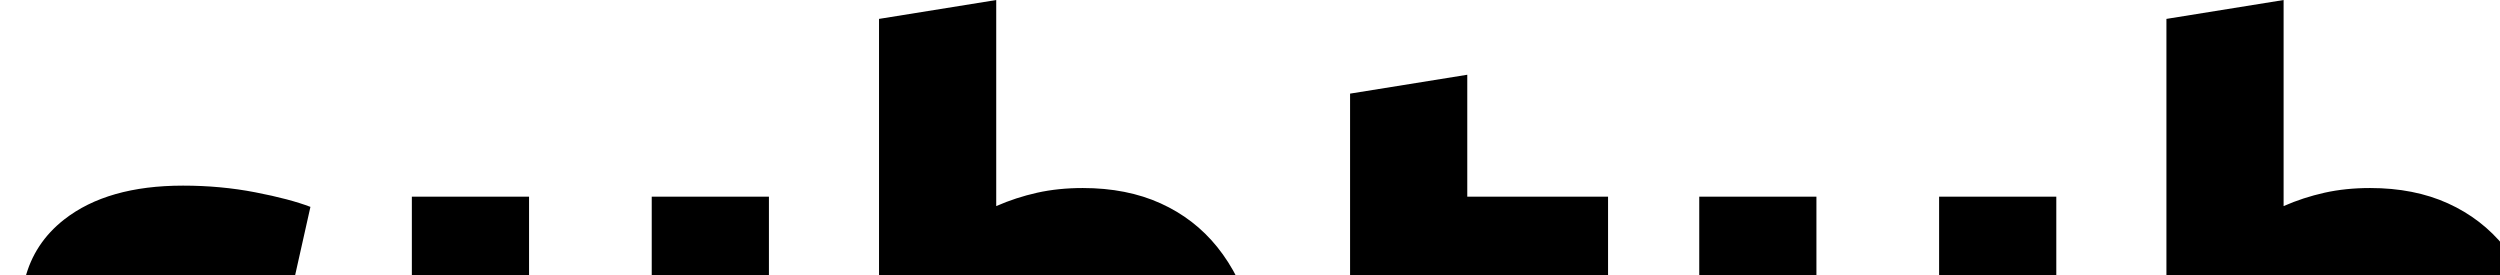
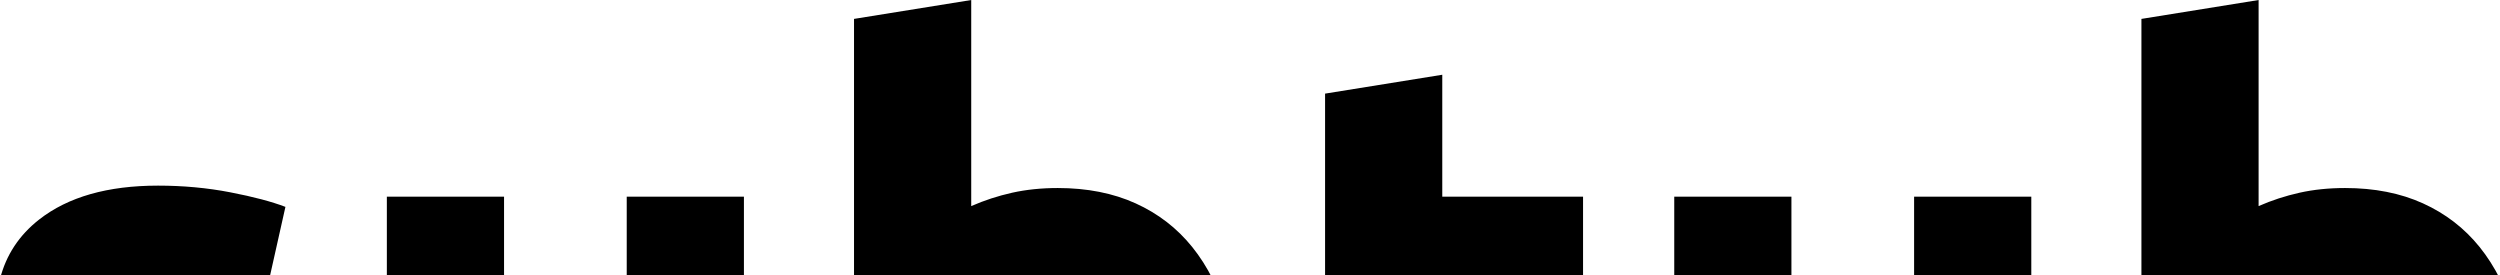
<svg xmlns="http://www.w3.org/2000/svg" width="100px" height="11px" version="1.1">
-   <path d="M 67.97,11.16 V 7.867 h 4.687 V 11.16 H 67.97 z m 14.282,0 V 7.867 h -4.688 v 3.293 h 4.688 z m -17.93,0 V 7.867 h -5.631 v -4.877 l -4.688,0.755 v 7.415 h 10.319 z m 36.679,0 c -0.234,-0.467 -0.506,-0.894 -0.817,-1.28 -0.609,-0.755 -1.364,-1.337 -2.266,-1.746 -0.902,-0.409 -1.941,-0.613 -3.114,-0.613 -0.651,0 -1.258,0.062 -1.824,0.188 -0.566,0.127 -1.112,0.304 -1.636,0.535 V 0.001 l -4.687,0.755 V 11.159 H 101 z m -70.244,0 V 7.867 h -4.688 v 3.293 h 4.688 z m -9.595,0 V 7.867 h -4.688 v 3.293 h 4.688 z m -9.391,0 0.646,-2.885 C 11.87,8.066 11.137,7.871 10.214,7.693 9.291,7.514 8.326,7.425 7.32,7.425 c -2.014,0 -3.597,0.452 -4.75,1.353 C 1.761,9.411 1.242,10.206 1,11.159 H 11.77 z m 37.735,0 c -0.235,-0.467 -0.506,-0.894 -0.817,-1.28 -0.608,-0.755 -1.363,-1.337 -2.265,-1.746 -0.902,-0.409 -1.941,-0.613 -3.114,-0.613 -0.651,0 -1.258,0.062 -1.825,0.188 -0.566,0.127 -1.111,0.304 -1.636,0.535 V 0.001 l -4.688,0.755 V 11.159 h 14.345 z" />
+   <path d="M 66.97,11.16 V 7.867 h 4.687 V 11.16 H 66.97 z m 14.282,0 V 7.867 h -4.688 v 3.293 h 4.688 z m -17.93,0 V 7.867 h -5.631 v -4.877 l -4.688,0.755 v 7.415 h 10.319 z m 36.679,0 c -0.234,-0.467 -0.506,-0.894 -0.817,-1.28 -0.609,-0.755 -1.364,-1.337 -2.266,-1.746 -0.902,-0.409 -1.941,-0.613 -3.114,-0.613 -0.651,0 -1.258,0.062 -1.824,0.188 -0.566,0.127 -1.112,0.304 -1.636,0.535 V 0.001 l -4.687,0.755 V 11.159 H 100 z m -70.244,0 V 7.867 h -4.688 v 3.293 h 4.688 z m -9.595,0 V 7.867 h -4.688 v 3.293 h 4.688 z m -9.391,0 0.646,-2.885 C 10.87,8.066 10.137,7.871 9.214,7.693 8.291,7.514 7.326,7.425 6.32,7.425 c -2.014,0 -3.597,0.452 -4.75,1.353 C 0.761,9.411 0.242,10.206 0,11.159 h 10.77 z m 37.735,0 c -0.235,-0.467 -0.506,-0.894 -0.817,-1.28 -0.608,-0.755 -1.363,-1.337 -2.265,-1.746 -0.902,-0.409 -1.941,-0.613 -3.114,-0.613 -0.651,0 -1.258,0.062 -1.825,0.188 -0.566,0.127 -1.111,0.304 -1.636,0.535 V 0.001 l -4.688,0.755 V 11.159 h 14.345 z" />
</svg>
